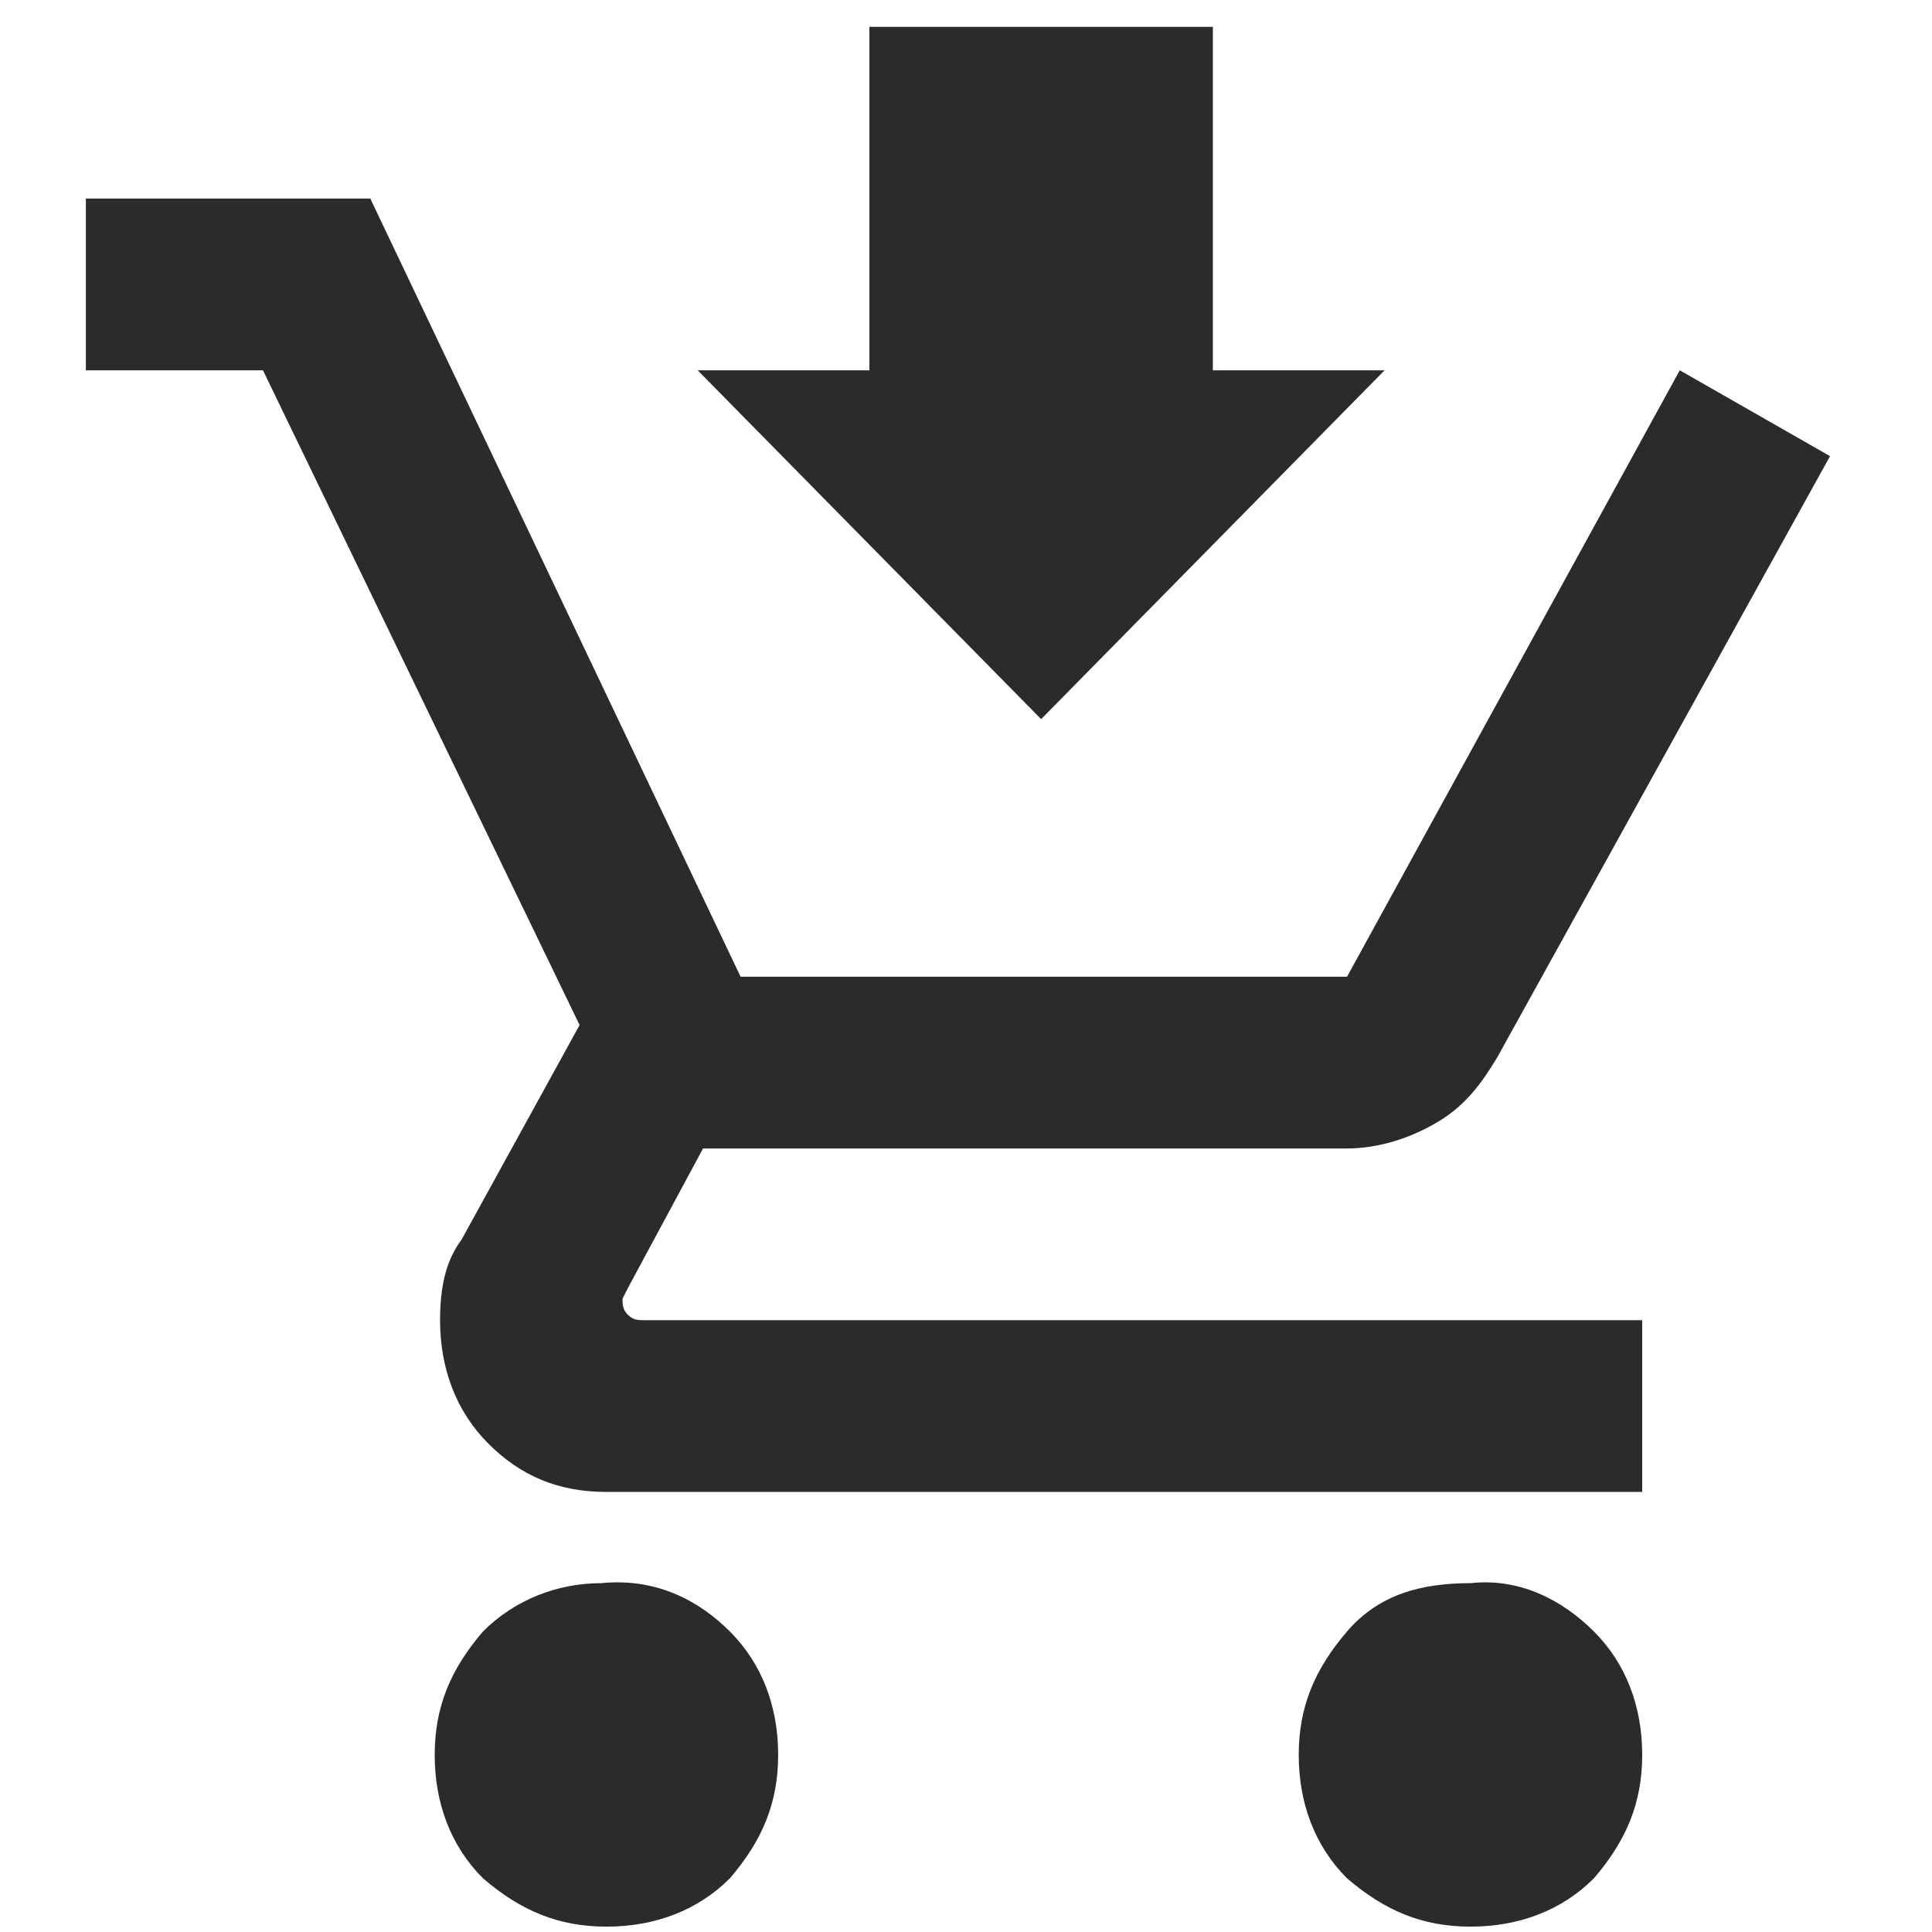
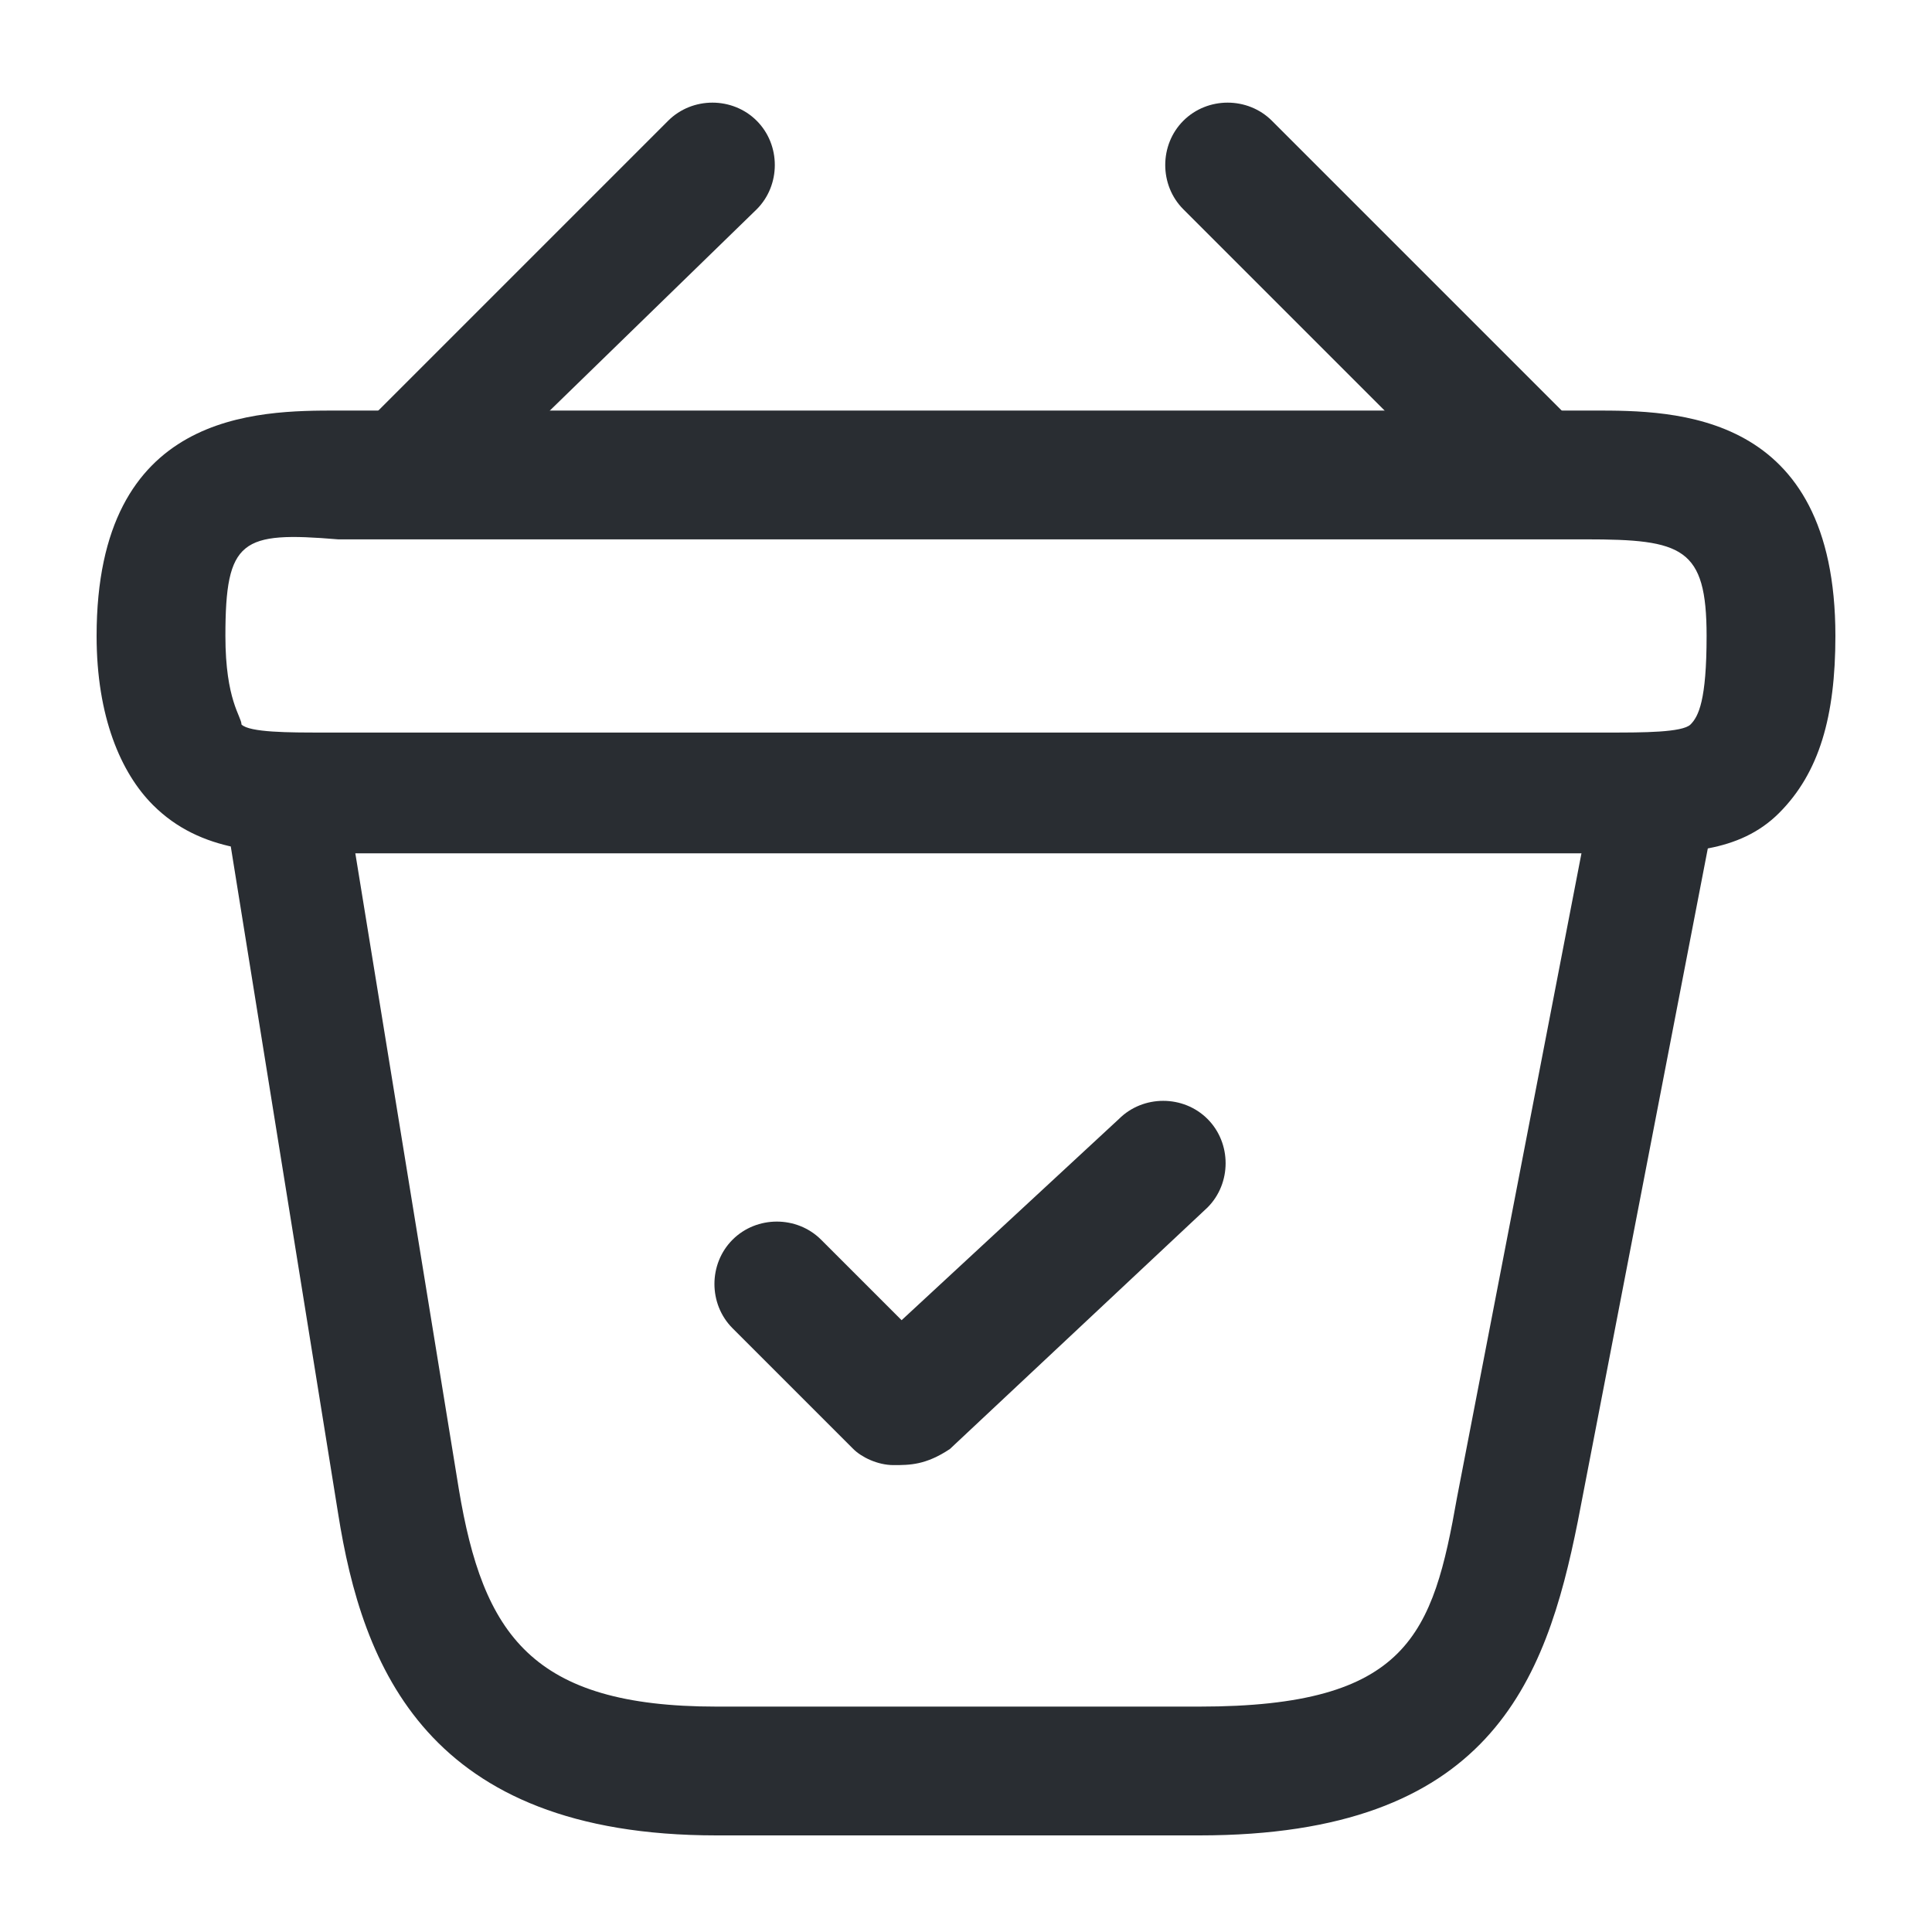
- <svg xmlns="http://www.w3.org/2000/svg" version="1.1" id="Layer_1" x="0px" y="0px" viewBox="0 0 36 36" style="enable-background:new 0 0 36 36;" xml:space="preserve">
+ <svg xmlns="http://www.w3.org/2000/svg" version="1.1" id="Layer_1" x="0px" y="0px" viewBox="0 0 24 24" style="enable-background:new 0 0 24 24;" xml:space="preserve">
  <style type="text/css">
- 	.st0{display:none;}
- 	.st1{display:inline;fill:#2B2B2B;}
- 	.st2{fill:#2B2B2B;}
+ 	.st0{fill:#292D32;}
</style>
-   <g class="st0">
-     <path class="st1" d="M11,11.3L22.2,0.1v35.8L11,24.8H2V11.5h9V11.3z M30.9,23.4c-1,1.6-2.4,2.8-4.2,3.6V9.1c1.8,0.8,3.2,2,4.2,3.6   s1.6,3.4,1.6,5.4C32.3,20,31.9,21.8,30.9,23.4z" />
-   </g>
-   <g class="st0">
-     <path class="st1" d="M33.6,29.1v1.8H2.8v-1.8l3.4-3.4V15.4c0-2.7,0.8-5.1,2.4-7.2s3.6-3.5,6.1-4.3V3.4c0-0.9,0.3-1.7,1-2.4   c0.7-0.7,1.5-1,2.4-1s1.8,0.3,2.4,1c0.7,0.7,1,1.5,1,2.4V4c2.5,0.7,4.6,2.2,6.1,4.3c1.6,2.1,2.4,4.5,2.4,7.2v10.3L33.6,29.1z    M21.6,32.5c0,1-0.3,1.8-1,2.4c-0.7,0.7-1.5,1-2.4,1s-1.8-0.3-2.4-1c-0.7-0.7-1-1.5-1-2.4H21.6z" />
-   </g>
-   <g class="st0">
-     <path class="st1" d="M25.2,31.3H0.1v-3.5L0.2,27c0.1-0.6,0.3-1.2,0.7-1.8C1.4,24.4,2,23.6,2.8,23c1-0.7,2.2-1.3,3.7-1.8   c1.7-0.5,3.8-0.8,6.1-0.8c3.7,0,6.6,0.6,8.8,1.8c1.6,0.9,2.7,2.1,3.3,3.5c0.3,0.7,0.4,1.3,0.4,1.8v3.8H25.2z M18.9,10.7   c0-1.3-0.4-2.5-1.1-3.5S16.1,5.4,15,4.9s-2.4-0.6-3.6-0.4S9.1,5.3,8.2,6.2s-1.5,2-1.7,3.2S6.4,11.9,6.9,13s1.3,2.1,2.3,2.8   s2.2,1.1,3.5,1.1c1.7,0,3.2-0.6,4.5-1.8C18.3,13.9,18.9,12.4,18.9,10.7z M23.4,4.4c-1.3,0-2.4,0.4-3.4,1.1c1.1,1.6,1.7,3.3,1.7,5.2   s-0.6,3.6-1.7,5.2c1,0.7,2.2,1.1,3.4,1.1c1.7,0,3.2-0.6,4.5-1.8c1.2-1.2,1.8-2.7,1.8-4.5c0-1.7-0.6-3.2-1.8-4.5   C26.6,5,25.1,4.4,23.4,4.4z M25.1,20.5c1.1,0.9,2,2,2.6,3.2c0.6,1.3,1,2.6,1.1,4v3.5h7.1v-3.5L35.8,27c-0.1-0.6-0.3-1.1-0.6-1.7   c-0.4-0.8-1-1.5-1.7-2c-0.8-0.8-1.9-1.4-3.2-1.8C28.9,21,27.1,20.7,25.1,20.5z" />
-   </g>
-   <g class="st0">
-     <path class="st1" d="M34.9,4.7C35.6,5.4,36,6.3,36,7.3v21.5c0,1-0.4,1.9-1.1,2.6c-0.7,0.7-1.5,1.1-2.5,1.1H3.7   c-1,0-1.8-0.3-2.5-1.1c-0.7-0.7-1.1-1.6-1.1-2.6V7.3c0-1,0.4-1.9,1.1-2.6s1.5-1,2.5-1h28.7C33.4,3.7,34.2,4,34.9,4.7z M32.4,7.3   l-14.4,9l-14.4-9v3.6L18,19.8l14.4-8.9V7.3z" />
-   </g>
-   <g class="st0">
-     <path class="st1" d="M24.7,5.1h5.8v3.6l3.7,2.3c0.5,0.3,0.9,0.8,1.2,1.3s0.5,1.1,0.5,1.8v17.8c0,1-0.3,1.8-1,2.5s-1.5,1-2.5,1H3.7   c-0.9,0-1.8-0.3-2.5-1s-1-1.5-1-2.5V14.1c0-0.7,0.2-1.3,0.5-1.8s0.7-1,1.2-1.3l3.7-2.3V5.1h5.8L18,1L24.7,5.1z M3.7,14.1l1.8,1.1   v-2.3L3.7,14.1z M9.1,17.4l8.9,5.5l8.9-5.5V8.7H9.1V17.4z M25.1,10.5v2.7H10.9v-2.7H25.1z M25.1,14.9v2.7H10.9v-2.7   C10.9,14.9,25.1,14.9,25.1,14.9z M30.4,15.2l1.8-1.1l-1.8-1.2C30.4,12.9,30.4,15.2,30.4,15.2z" />
-   </g>
-   <g class="st0">
-     <path class="st1" d="M34.7,4.6c0.7,0.7,1,1.5,1,2.5v21.3c0,1-0.3,1.8-1,2.5c-0.7,0.7-1.5,1-2.5,1H3.7c-0.9,0-1.8-0.3-2.5-1   c-0.7-0.7-1-1.5-1-2.5V7.1c0-1,0.3-1.8,1-2.5c0.7-0.7,1.5-1,2.5-1h28.5C33.2,3.6,34,3.9,34.7,4.6z M32.3,7.1H3.7v21.3h28.5V7.1z    M16.2,24.9h-3.6v-3.5h7.1v-1.8h-5.3c-0.5,0-0.9-0.2-1.3-0.5c-0.3-0.3-0.5-0.8-0.5-1.3v-5.3c0-0.5,0.2-0.9,0.5-1.3   c0.3-0.3,0.8-0.5,1.3-0.5h1.8V8.9h3.5v1.8h3.6v3.5h-7.1v1.8h5.3c0.5,0,0.9,0.2,1.3,0.5c0.3,0.3,0.5,0.8,0.5,1.3v5.3   c0,0.5-0.2,0.9-0.5,1.3c-0.3,0.3-0.8,0.5-1.3,0.5h-1.8v1.8h-3.5V24.9z" />
-   </g>
-   <g class="st0">
-     <path class="st1" d="M3.1,20.7c0.2,0.6,0.8,0.9,1.4,0.7l6.3-2.1l4.7,0.9c0.1,0.9,0.3,1.7,0.7,2.3h-4.3c-0.3,0-0.6,0.1-0.8,0.3   l-5.4,6.5c-0.3,0.3-0.4,0.7-0.4,0.9c0,0.2,0.1,0.6,0.3,0.8l4.4,4.4c0.4,0.4,1.1,0.4,1.6,0c0.4-0.4,0.4-1.1,0-1.6l-3.7-3.7l4.3-5.4   h2.3c-3.9,2.9,0.2,11.1,4,11.1s7.9-8.2,4-11.1h2.2l4.3,5.4l-3.7,3.7c-0.4,0.4-0.4,1.1,0,1.6c0.4,0.4,1.1,0.4,1.6,0l4.4-4.4   c0.2-0.2,0.3-0.4,0.3-0.8s-0.1-0.6-0.3-0.8l-5.4-6.5c-0.2-0.2-0.4-0.3-0.8-0.3h-4.3c0.2-0.7,0.4-1.6,0.7-2.3l4.7-0.9l6.3,2.1   c0.6,0.2,1.2-0.1,1.4-0.7c0.2-0.6-0.1-1.2-0.7-1.4l-6.7-2.2C26.5,17,26.2,17,26,17l-4.2,0.9c0-0.3,0-0.7,0-1.1c0-0.1,0-0.2,0-0.3   c5.8-2.1,6.8-5.1,6.7-7.2c0-0.7-0.6-1.1-1.2-1c-0.7,0-1.1,0.6-1,1.2c0.2,2.3-2.3,3.9-4.8,4.9c-0.1-0.2-0.1-0.4-0.2-0.7   c2-0.4,1.9-2.4,1.2-4.4l3.4-3.5c0.4-0.4,0.4-1.1,0-1.6l-3.3-3.3c-0.4-0.4-1.1-0.4-1.6,0S20.6,2,21,2.4l2.6,2.4l-2.1,2.2   c-0.8-1.3-1.9-2.2-3-2.2s-2.2,0.9-3,2.2l-2.1-2.2l2.6-2.6c0.4-0.4,0.4-1.1,0-1.6c-0.4-0.4-1.1-0.4-1.6,0L11,4.1   c-0.4,0.4-0.4,1.1,0,1.6l3.4,3.5c-0.7,2-0.8,4,1.2,4.4c-0.1,0.2-0.1,0.4-0.2,0.7c-2.4-1-4.9-2.4-4.8-4.9c0-0.7-0.4-1.1-1-1.2   c-0.7,0-1.2,0.4-1.2,1c-0.1,2.2,0.9,5.2,6.7,7.3c0,0.1,0,0.2,0,0.3c0,0.3,0,0.7,0,1.1L10.9,17c-0.2,0-0.3,0-0.6,0l-6.7,2.2   C3.2,19.5,2.8,20.1,3.1,20.7z" />
-   </g>
-   <g class="st0">
-     <path class="st1" d="M16.4,23.4v3.3c-1.5-1-3.5-1.4-5.9-1.4c-1.5,0-2.8,0.2-4,0.6c-1,0.3-1.8,0.7-2.5,1.2c-0.5,0.5-0.8,0.8-0.8,1.2   h13.1v2.9h-16v-2.9c0-1,0.5-2,1.4-2.9c0.9-0.9,2.1-1.6,3.7-2.1c1.6-0.5,3.3-0.8,5.1-0.8C12.6,22.4,14.6,22.7,16.4,23.4z M14.6,9.5   c1.1,1.1,1.7,2.5,1.7,4.1c0,1.6-0.6,3-1.7,4.1c-1.1,1.1-2.5,1.7-4.1,1.7c-1.6,0-3-0.6-4.1-1.7c-1.1-1.1-1.7-2.5-1.7-4.1   c0-1.6,0.6-3,1.7-4.1c1.1-1.1,2.5-1.7,4.1-1.7C12.1,7.8,13.5,8.3,14.6,9.5z M8.5,11.5c-0.6,0.6-0.9,1.3-0.9,2c0,0.8,0.3,1.5,0.9,2   c0.6,0.6,1.3,0.9,2,0.9c0.8,0,1.5-0.3,2-0.9c0.6-0.6,0.9-1.3,0.9-2c0-0.8-0.3-1.5-0.9-2c-0.6-0.6-1.3-0.9-2.1-0.9   C9.7,10.7,9,11,8.5,11.5z M35.3,6.3v24.8h-16V6.3H35.3z M32.3,12.1c-0.8,0-1.4-0.3-2-0.9c-0.6-0.6-0.9-1.2-0.9-2h-4.4   c0,0.8-0.3,1.4-0.9,2c-0.6,0.6-1.3,0.9-2.1,0.9v13.1c0.8,0,1.5,0.3,2.1,0.9c0.6,0.6,0.9,1.3,0.9,2.1h4.4c0-0.8,0.3-1.5,0.9-2.1   c0.6-0.6,1.2-0.9,2-0.9V12.1z M24.7,21.3c0.7,0.7,1.6,1.1,2.6,1.1c1,0,1.9-0.4,2.6-1.1s1.1-1.6,1.1-2.6c0-1-0.4-1.9-1.1-2.6   c-0.7-0.7-1.6-1.1-2.6-1.1c-1,0-1.9,0.4-2.6,1.1c-0.7,0.7-1.1,1.6-1.1,2.6C23.6,19.7,23.9,20.5,24.7,21.3z" />
-   </g>
-   <g>
-     <path class="st2" d="M6.9,3.7l6.9,14.5h11.3l6.2-11.3l2.8,1.6l-6.2,11.2c-0.3,0.5-0.6,0.9-1.1,1.2c-0.5,0.3-1.1,0.5-1.7,0.5h-12   L11.7,24l-0.1,0.2c0,0.1,0,0.2,0.1,0.3c0.1,0.1,0.2,0.1,0.3,0.1h18.6v3.2H11.3c-0.9,0-1.6-0.3-2.2-0.9c-0.6-0.6-0.9-1.4-0.9-2.3   c0-0.6,0.1-1.1,0.4-1.5l2.2-4L4.9,6.9H1.6V3.7H6.9z M13.6,30.4c0.6,0.6,0.9,1.4,0.9,2.3c0,0.9-0.3,1.6-0.9,2.3   c-0.6,0.6-1.4,0.9-2.3,0.9c-0.9,0-1.6-0.3-2.3-0.9c-0.6-0.6-0.9-1.4-0.9-2.3c0-0.9,0.3-1.6,0.9-2.3c0.6-0.6,1.4-0.9,2.2-0.9   C12.2,29.4,13,29.8,13.6,30.4z M22.6,0.5v6.4h3.2l-6.4,6.5L13,6.9h3.2V0.5H22.6z M29.7,30.4c0.6,0.6,0.9,1.4,0.9,2.3   c0,0.9-0.3,1.6-0.9,2.3c-0.6,0.6-1.4,0.9-2.3,0.9s-1.6-0.3-2.3-0.9c-0.6-0.6-0.9-1.4-0.9-2.3c0-0.9,0.3-1.6,0.9-2.3   s1.4-0.9,2.3-0.9C28.3,29.4,29.1,29.8,29.7,30.4z" />
-   </g>
+   <path class="st0" d="M11.1,18.2c-0.2,0-0.4-0.1-0.5-0.2l-1.5-1.5c-0.3-0.3-0.3-0.8,0-1.1s0.8-0.3,1.1,0l1,1l2.7-2.5  c0.3-0.3,0.8-0.3,1.1,0s0.3,0.8,0,1.1l-3.2,3C11.5,18.2,11.3,18.2,11.1,18.2z" />
+   <path class="st0" d="M5.2,6.4C5,6.4,4.8,6.3,4.7,6.2c-0.3-0.3-0.3-0.8,0-1.1l3.6-3.6c0.3-0.3,0.8-0.3,1.1,0s0.3,0.8,0,1.1L5.7,6.2  C5.6,6.3,5.4,6.4,5.2,6.4z" />
+   <path class="st0" d="M18.8,6.4c-0.2,0-0.4-0.1-0.5-0.2l-3.6-3.6c-0.3-0.3-0.3-0.8,0-1.1s0.8-0.3,1.1,0l3.6,3.6  c0.3,0.3,0.3,0.8,0,1.1C19.2,6.3,19,6.4,18.8,6.4z" />
+   <path class="st0" d="M20.2,10.6c-0.1,0-0.1,0-0.2,0h-0.2H4c-0.7,0-1.5,0-2.1-0.6C1.5,9.6,1.2,8.9,1.2,7.9c0-2.8,2-2.8,3-2.8h15.6  c1,0,3,0,3,2.8c0,1-0.2,1.7-0.7,2.2C21.6,10.6,20.9,10.6,20.2,10.6z M4.2,9.1H20c0.4,0,0.9,0,1-0.1c0.1-0.1,0.2-0.3,0.2-1.1  c0-1.1-0.3-1.2-1.5-1.2H4.2C3,6.6,2.8,6.7,2.8,7.9c0,0.8,0.2,1,0.2,1.1c0.1,0.1,0.6,0.1,1,0.1H4.2z" />
+   <path class="st0" d="M14.9,22.8h-6c-3.6,0-4.4-2.1-4.7-4l-1.4-8.7C2.7,9.7,3,9.3,3.4,9.3c0.4-0.1,0.8,0.2,0.9,0.6l1.4,8.6  c0.3,1.8,0.9,2.7,3.2,2.7h6c2.6,0,2.9-0.9,3.2-2.6l1.7-8.8c0.1-0.4,0.5-0.7,0.9-0.6c0.4,0.1,0.7,0.5,0.6,0.9l-1.7,8.8  C19.2,20.9,18.5,22.8,14.9,22.8z" />
</svg>
